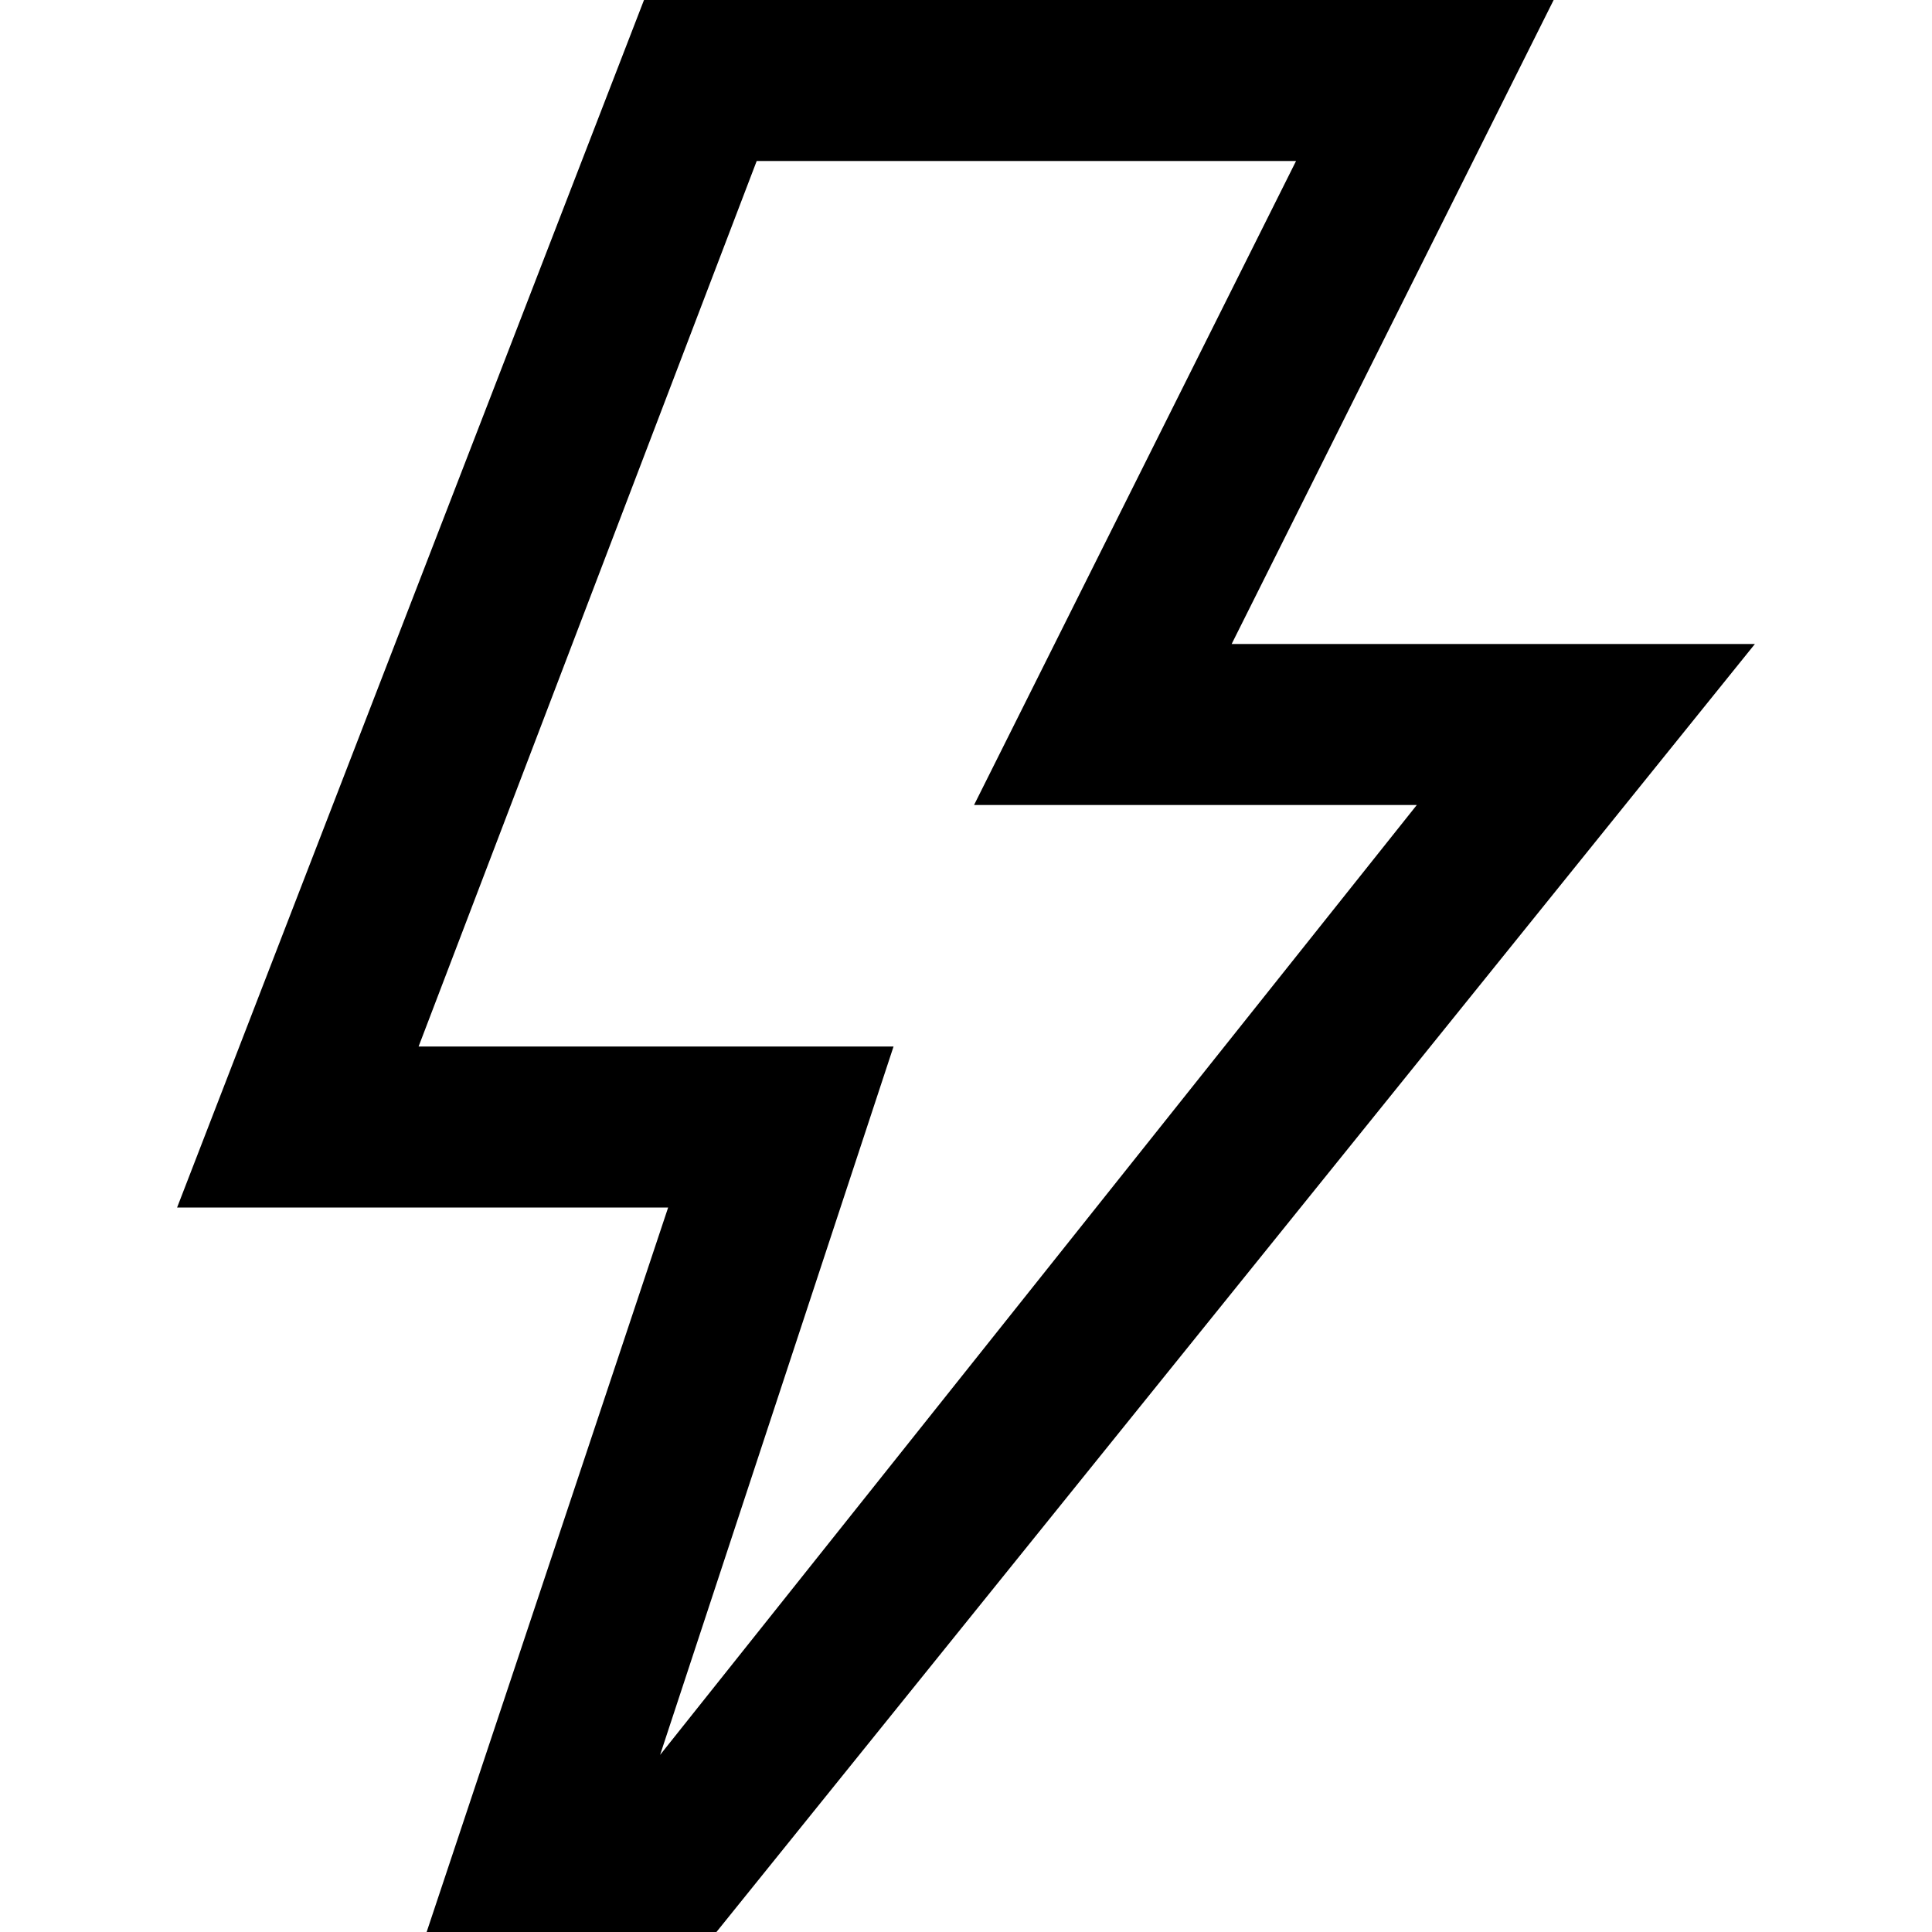
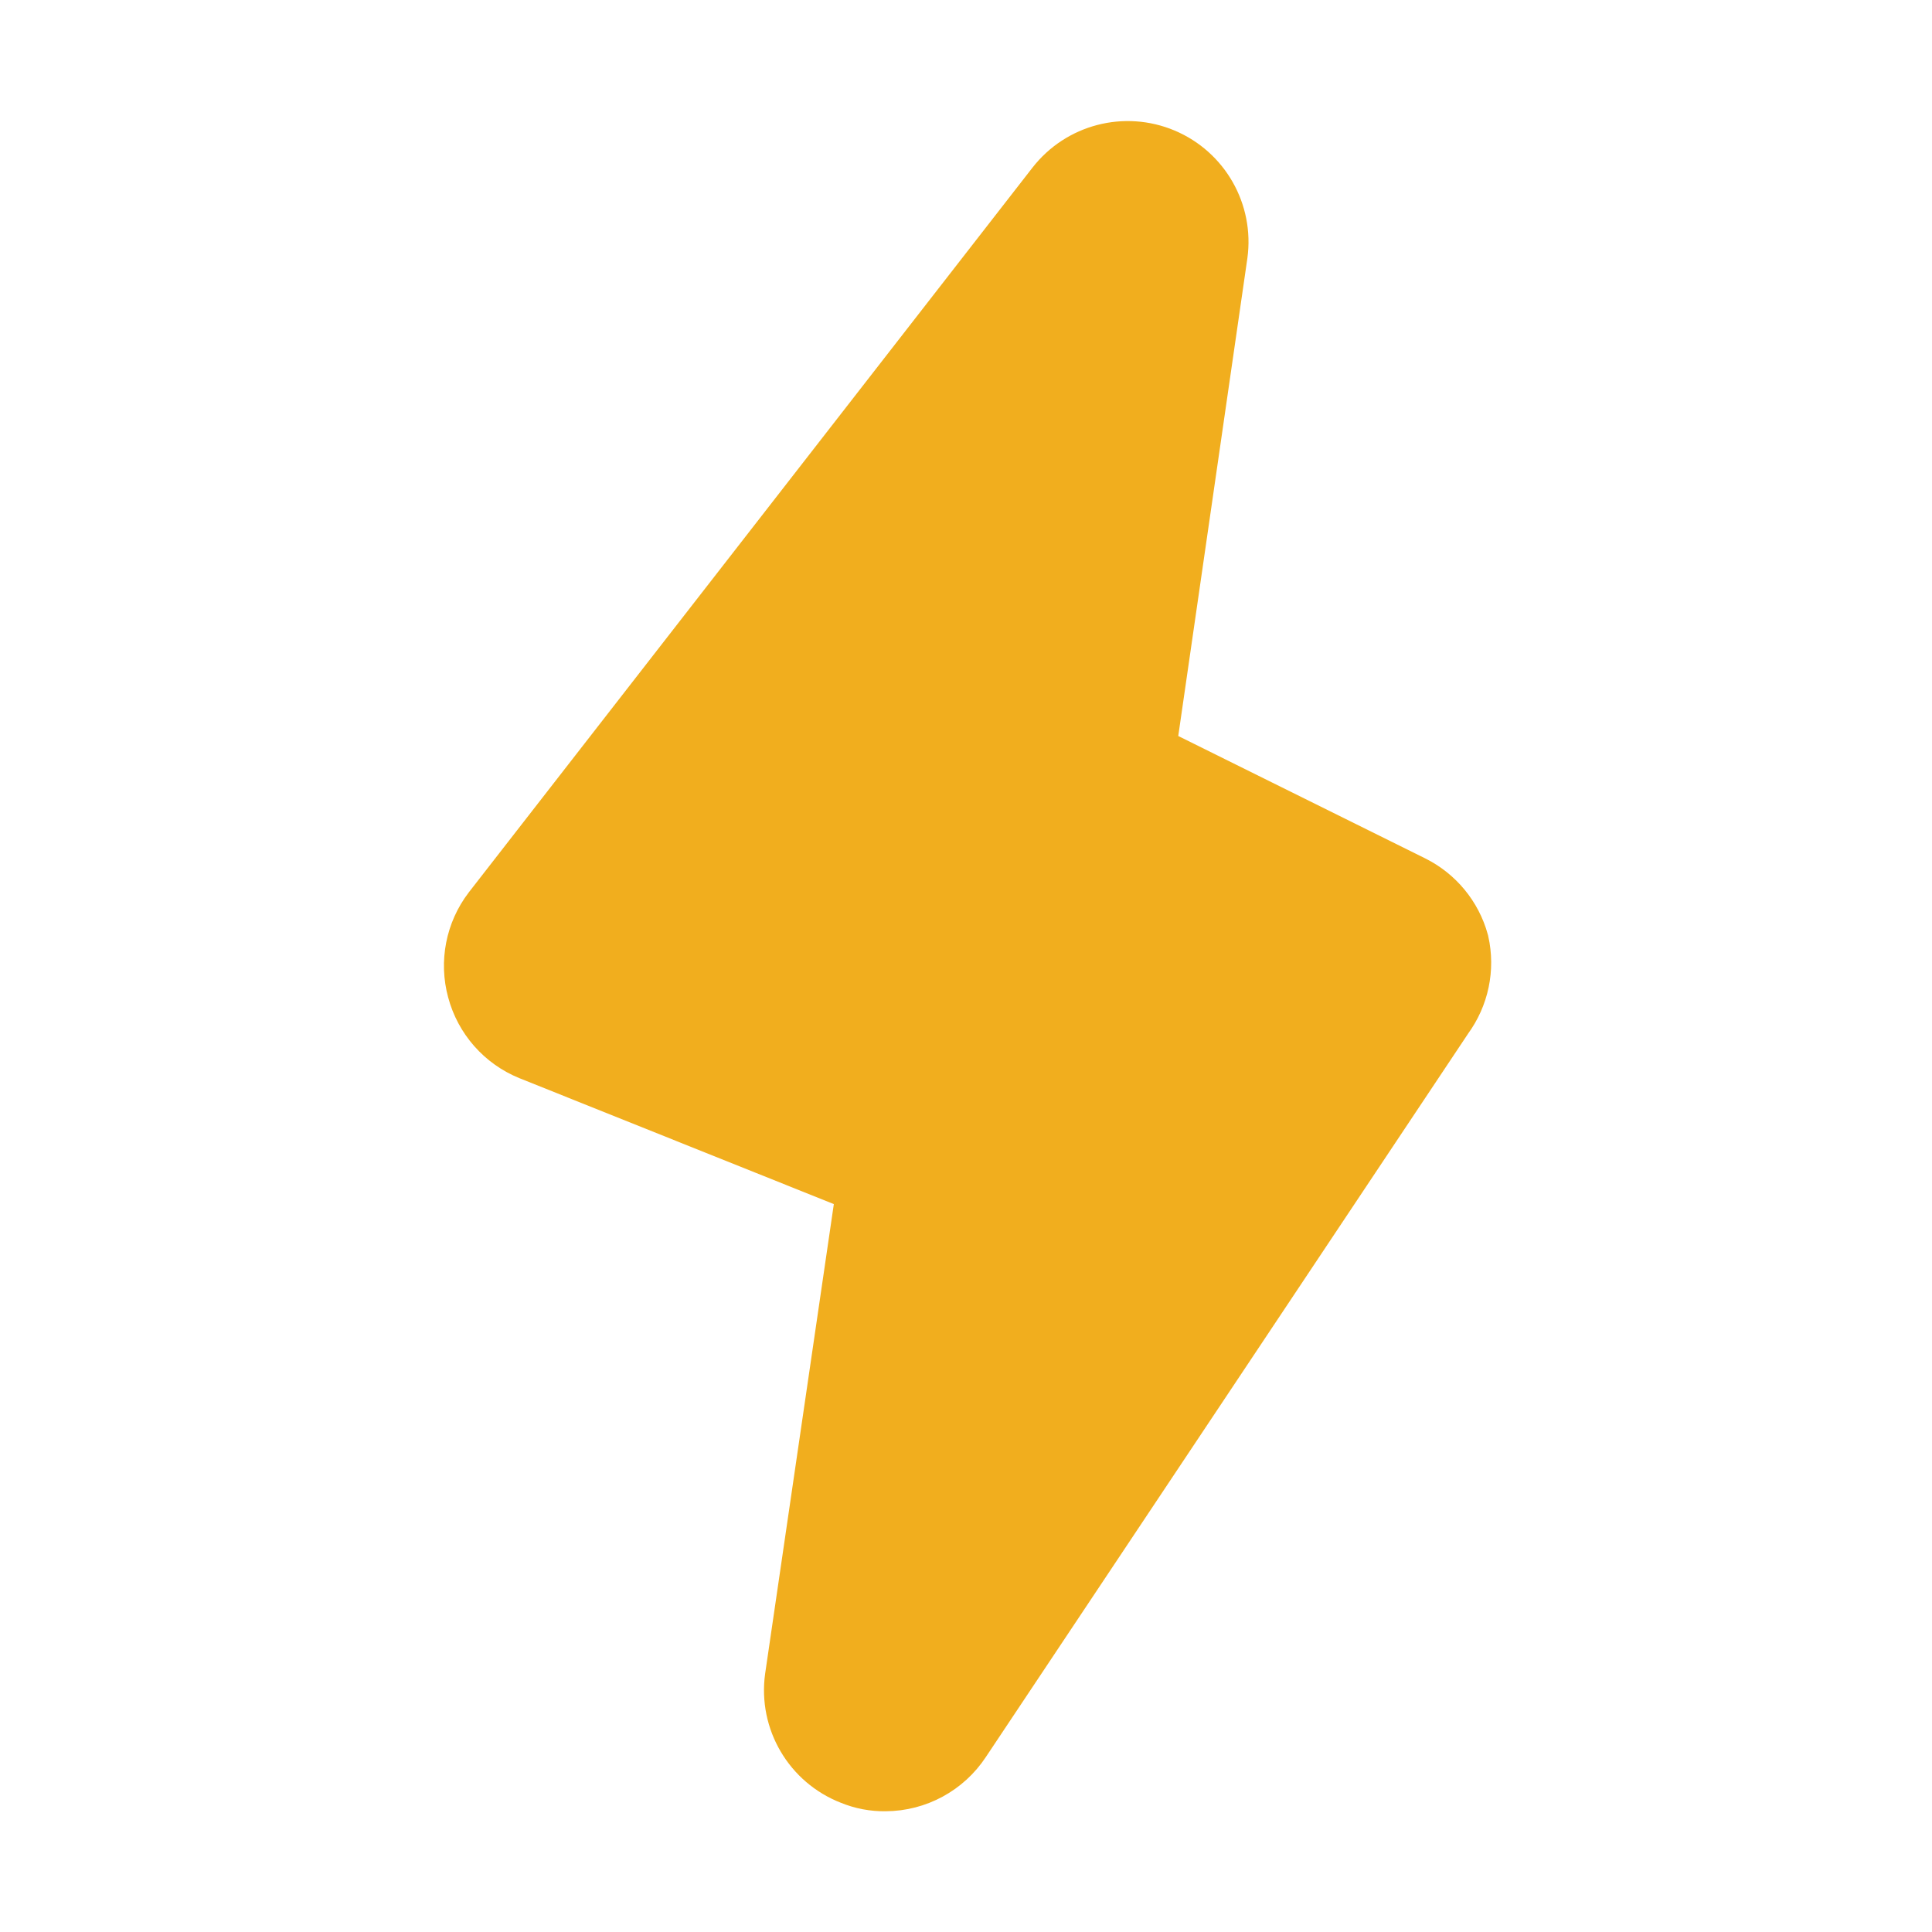
- <svg xmlns="http://www.w3.org/2000/svg" fill="#000000" height="800px" width="800px" version="1.1" id="XMLID_145_" viewBox="0 0 24 24" xml:space="preserve">
-   <g id="trigger">
-     <g>
-       <path d="M8.9,24H5.3l3-9H2.2L8,0h11.3l-4,8h6.5L8.9,24z M5.2,13h5.9l-2.9,8.8L17.6,10h-5.5l4-8H9.4L5.2,13z" />
-     </g>
+ <svg xmlns="http://www.w3.org/2000/svg" fill="#f1ae1e" width="64px" height="64px" viewBox="0 0 24 24" id="lightning" class="icon glyph" stroke="#f1ae1e">
+   <g id="SVGRepo_bgCarrier" stroke-width="0" />
+   <g id="SVGRepo_tracerCarrier" stroke-linecap="round" stroke-linejoin="round" />
+   <g id="SVGRepo_iconCarrier">
+     <path d="M18,11.74a1,1,0,0,0-.52-.63L14.09,9.43,15,3.14a1,1,0,0,0-1.78-.75l-7,9a1,1,0,0,0-.17.87,1,1,0,0,0,.59.67l4.27,1.71L10,20.86a1,1,0,0,0,.63,1.07A.92.92,0,0,0,11,22a1,1,0,0,0,.83-.45l6-9A1,1,0,0,0,18,11.74Z" />
  </g>
</svg>
